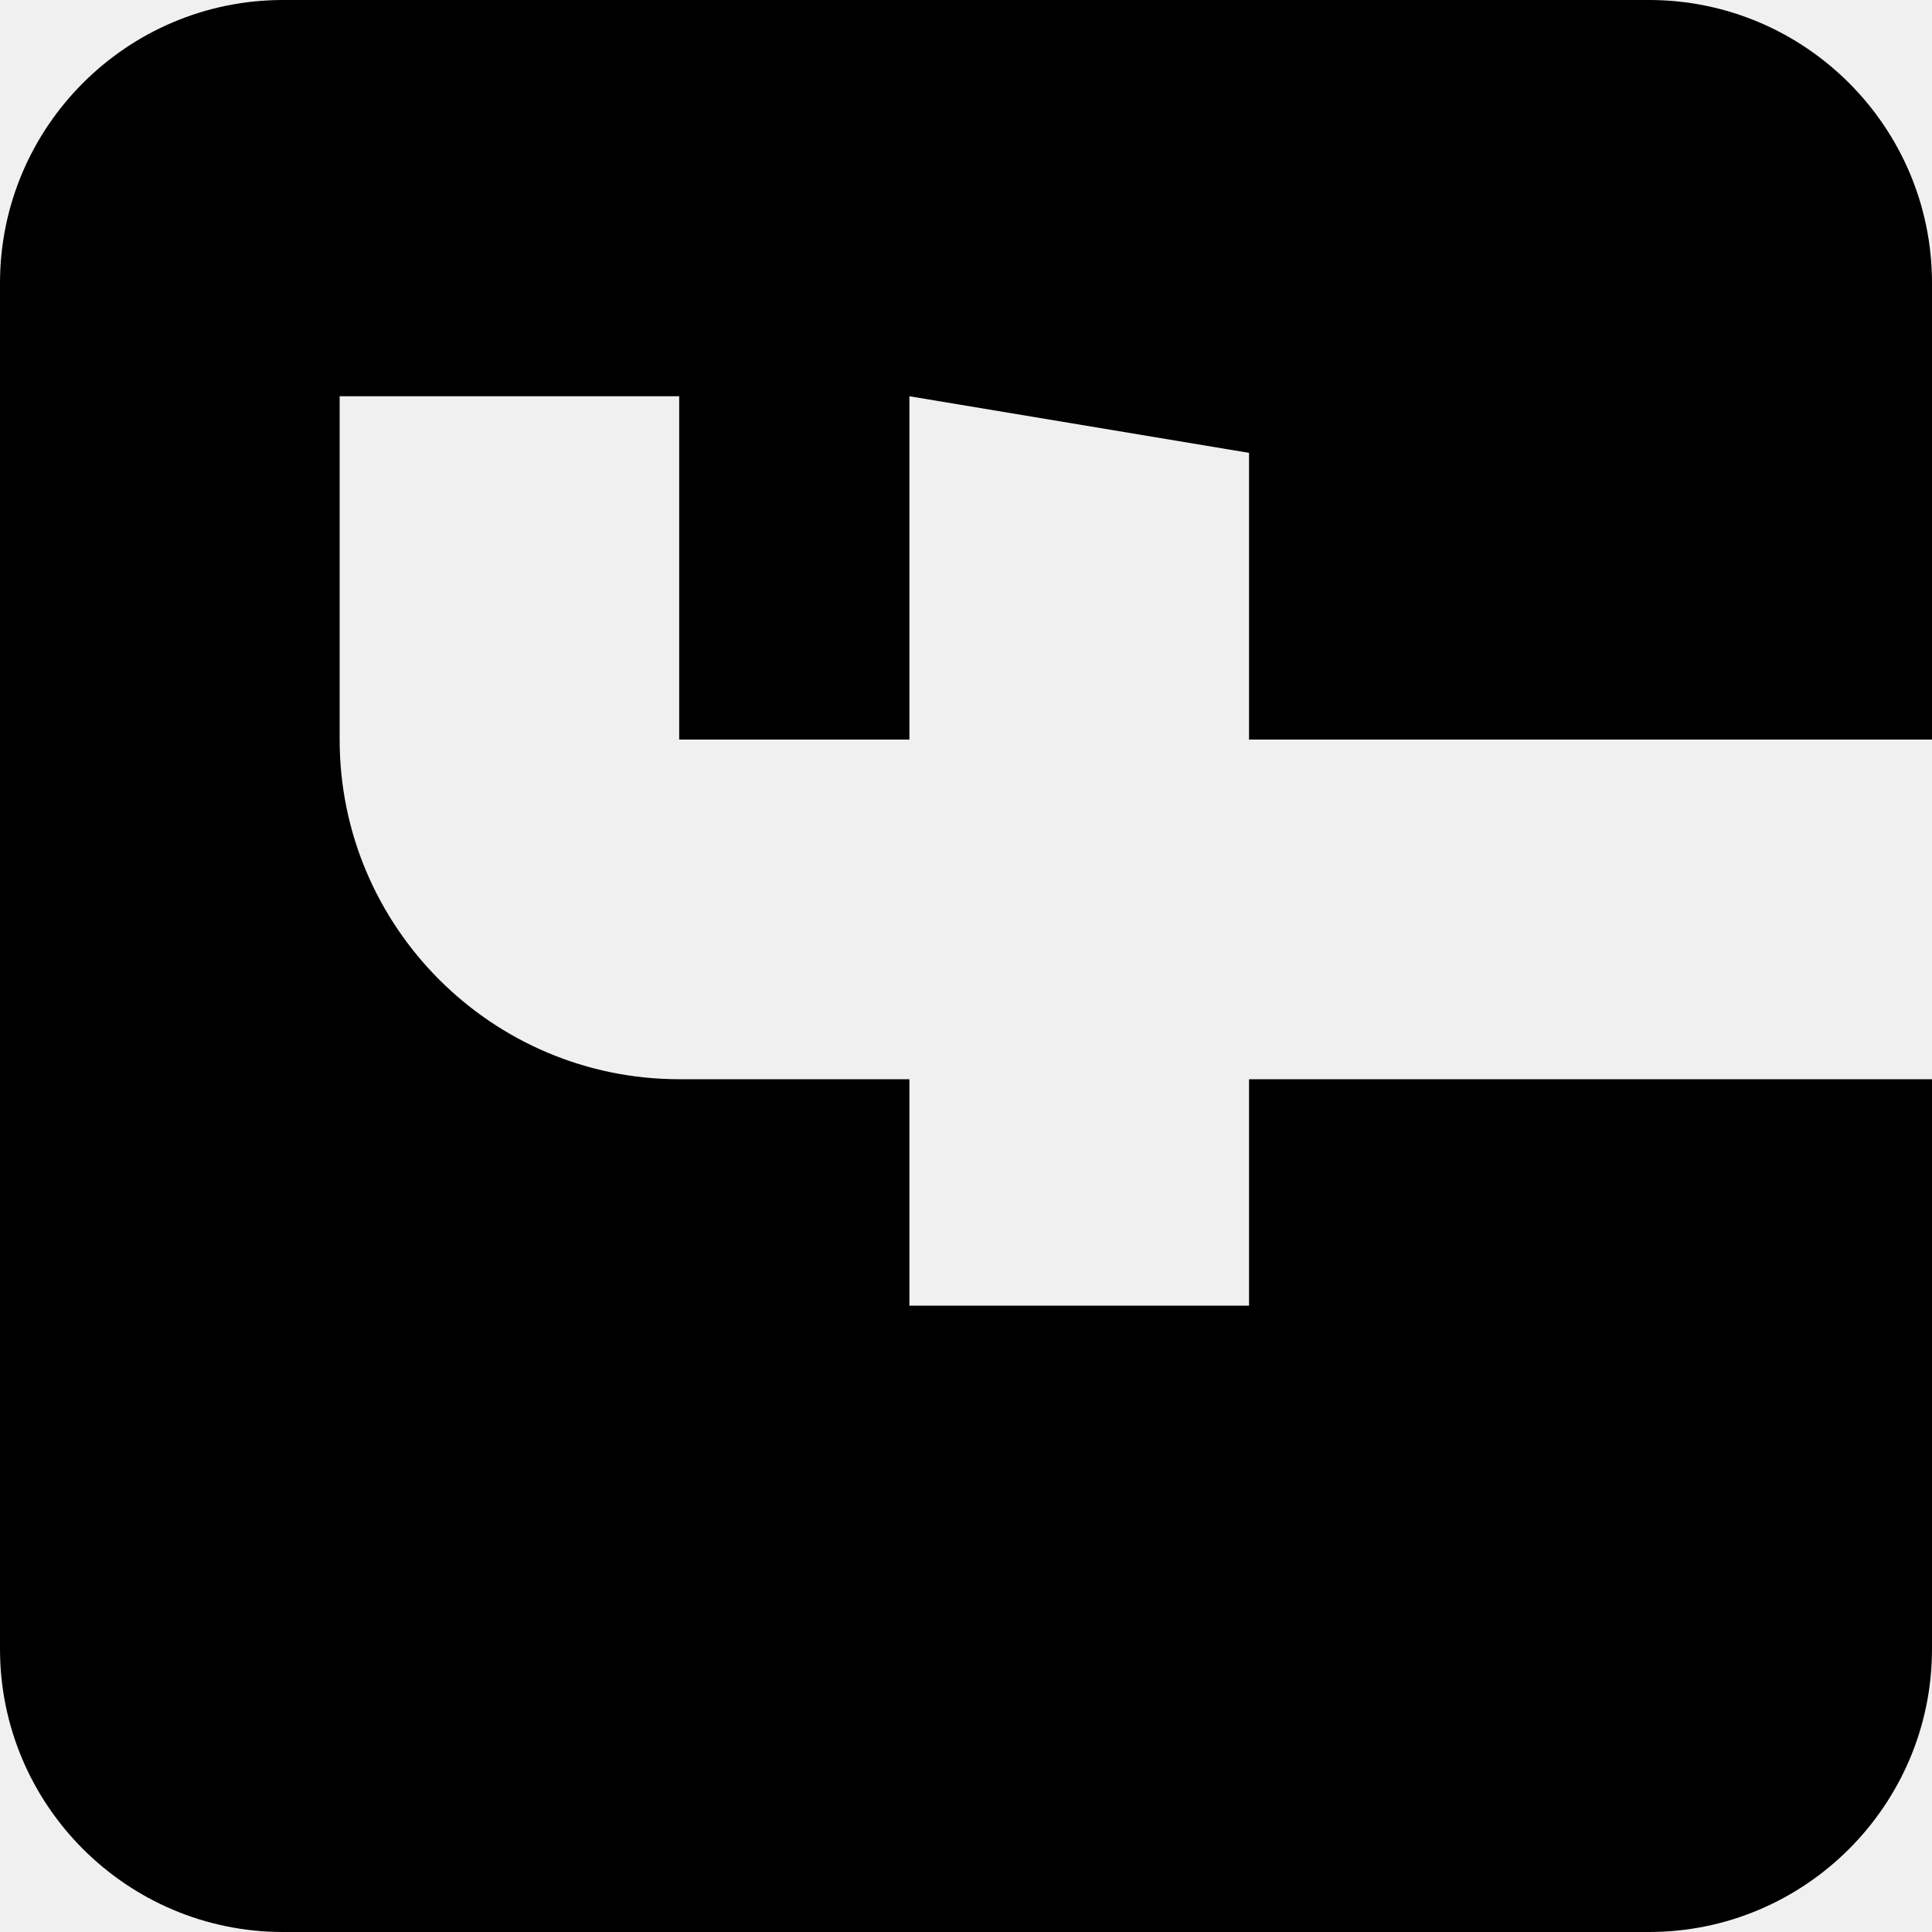
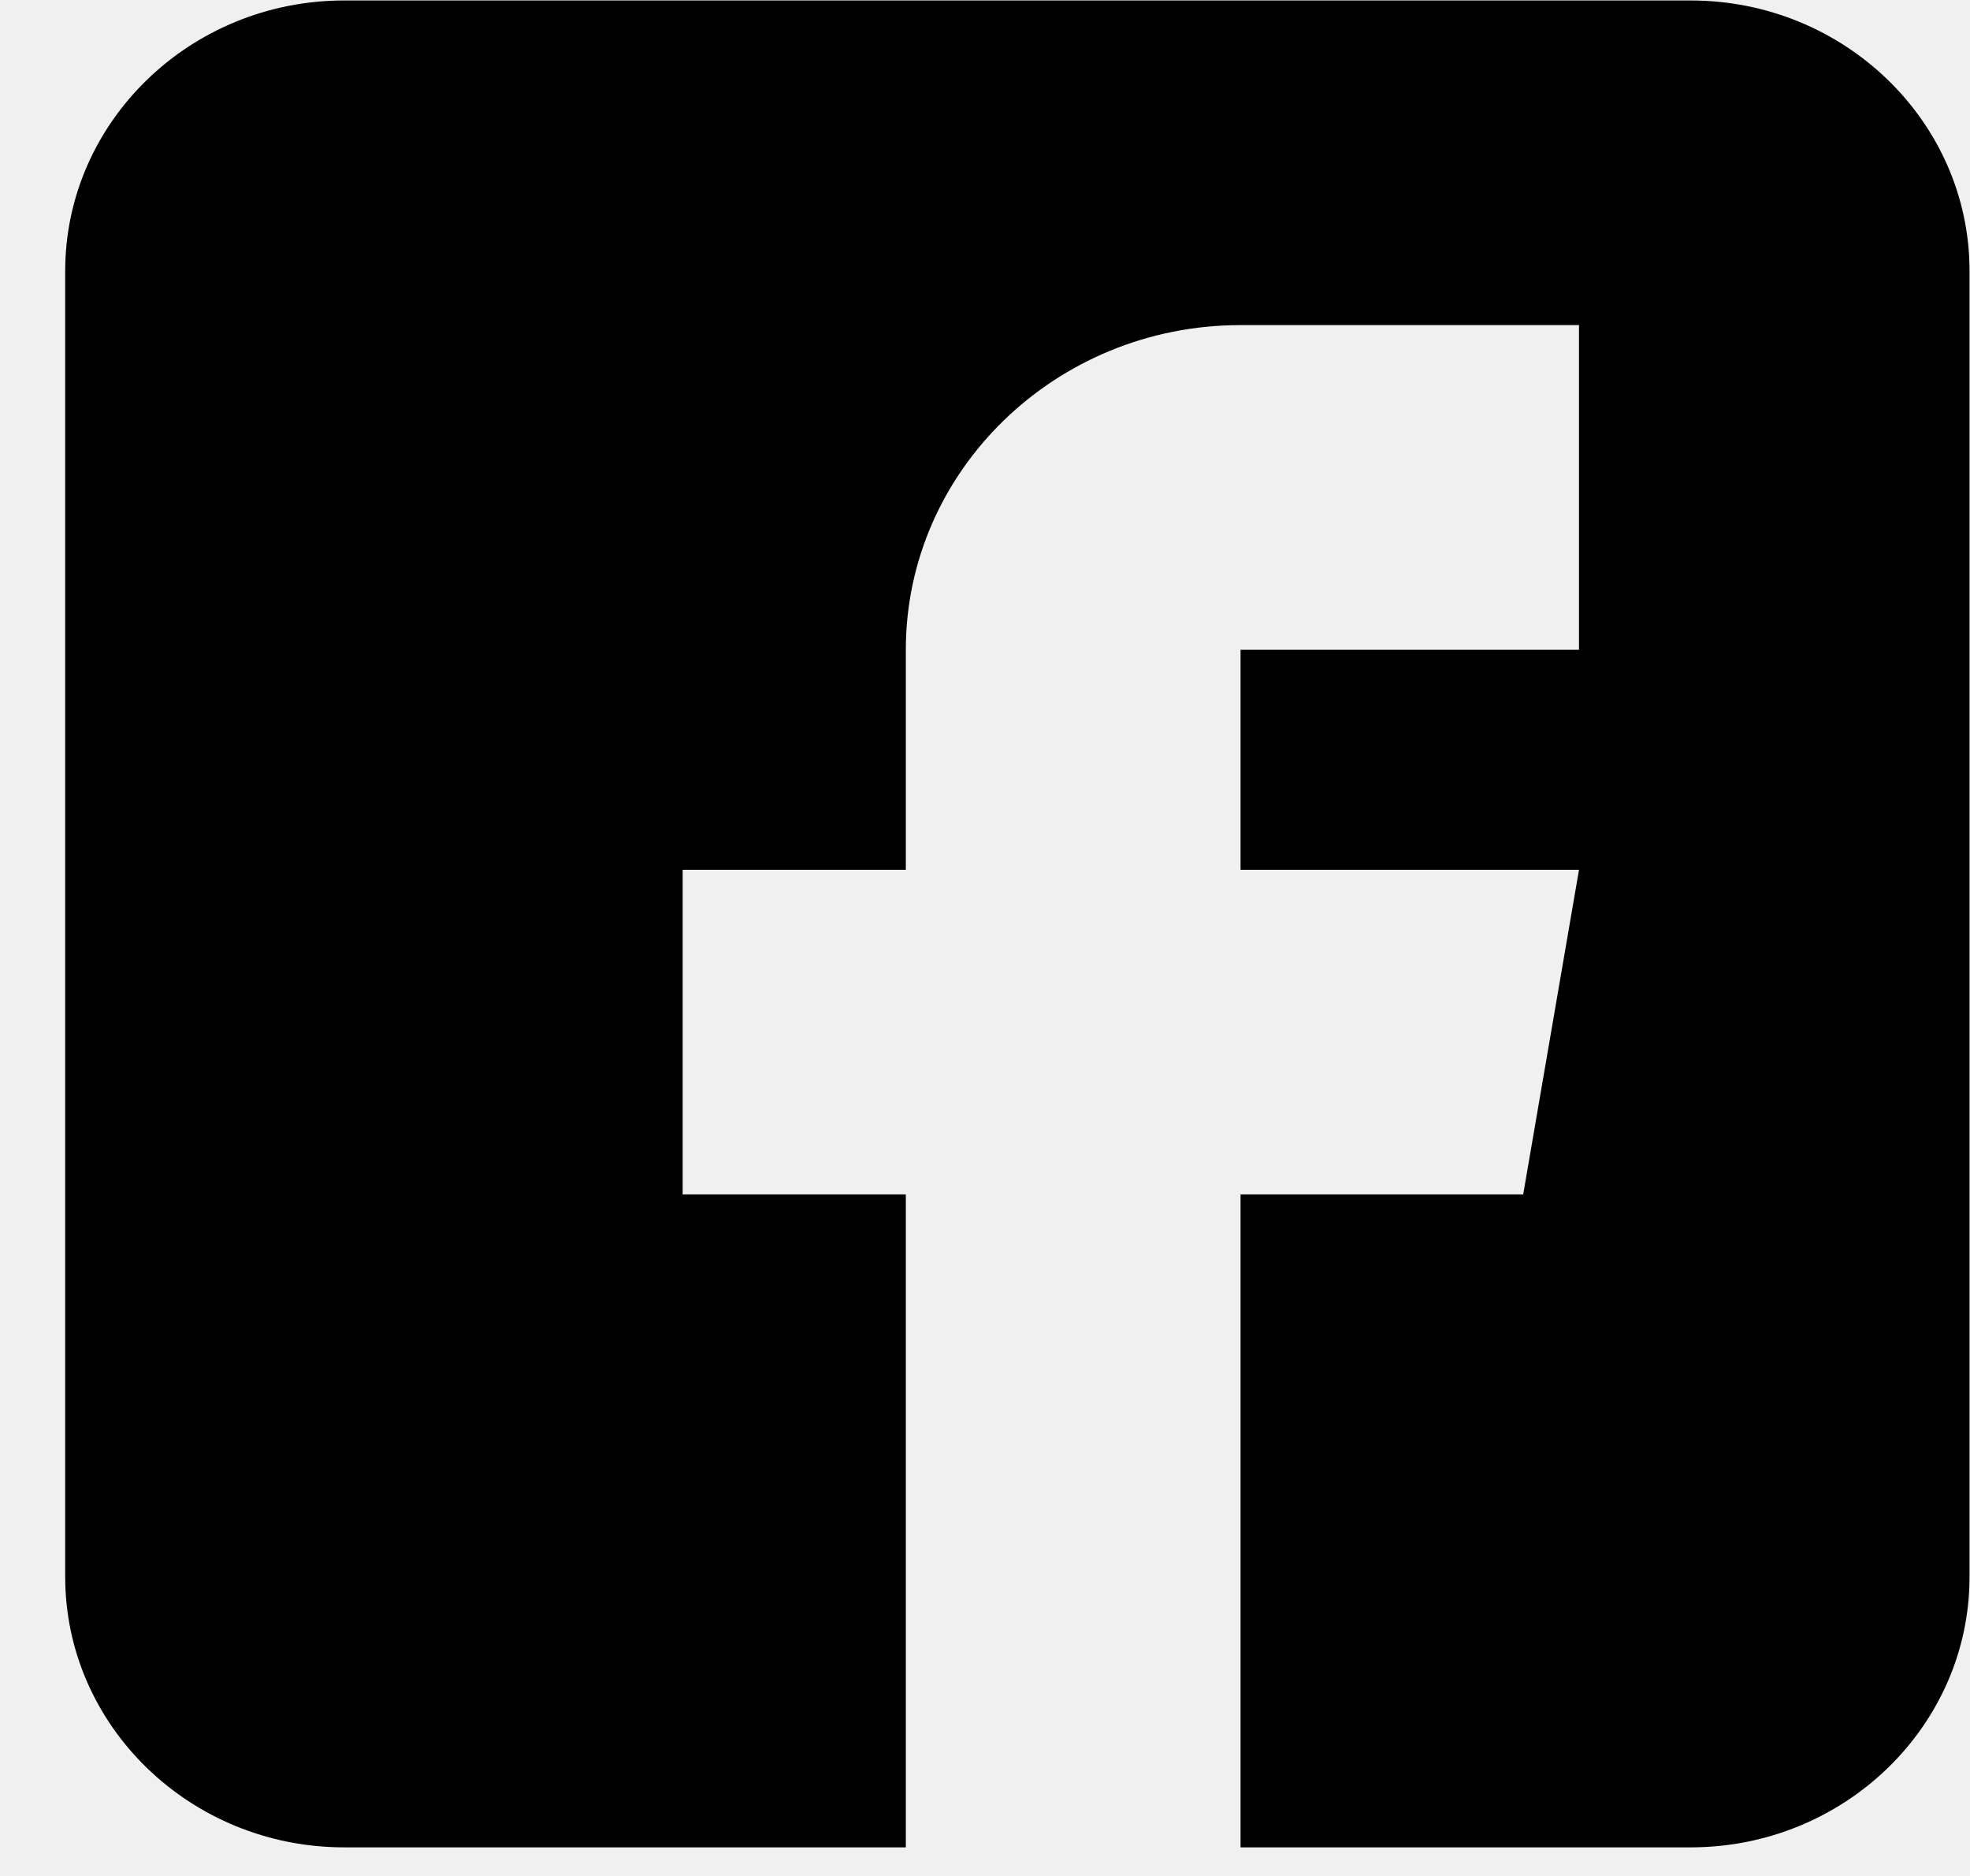
- <svg xmlns="http://www.w3.org/2000/svg" width="20" height="20" viewBox="0 0 20 20" fill="none">
-   <path d="M-7.46167e-07 2.93L-1.28061e-07 17.07C-5.74539e-08 18.686 1.314 20 2.93 20L17.07 20C18.686 20 20 18.686 20 17.07L20 11.172L12.93 11.172L12.93 13.516L9.414 13.516L9.414 11.172L7.031 11.172C5.093 11.172 3.516 9.595 3.516 7.656L3.516 4.102L7.031 4.102L7.031 7.656L9.414 7.656L9.414 4.102L12.93 4.688L12.93 7.656L20 7.656L20 2.93C20 1.314 18.686 -8.16774e-07 17.07 -7.46167e-07L2.93 -1.28061e-07C1.314 -5.74539e-08 -8.16774e-07 1.314 -7.46167e-07 2.93Z" fill="black" />
+ <svg xmlns="http://www.w3.org/2000/svg" width="21" height="20" viewBox="0 0 21 20" fill="none">
+   <g clip-path="url(#clip0_1_4)">
+     <path d="M18.022 0.005L3.669 0.005C2.029 0.005 0.695 1.299 0.695 2.889V16.811C0.695 18.401 2.029 19.695 3.669 19.695H9.656V12.734H7.277V9.273H9.656V6.927C9.656 5.018 11.256 3.466 13.224 3.466H16.832V6.927H13.224V9.273H16.832L16.237 12.734H13.224V19.695H18.022C19.661 19.695 20.995 18.401 20.995 16.811L20.995 2.889C20.995 1.299 19.661 0.005 18.022 0.005Z" fill="black" />
+   </g>
+   <defs>
+     <clipPath id="clip0_1_4">
+       <rect width="19.69" height="20.3" fill="white" transform="translate(20.9953 0.00465393) rotate(90)" />
+     </clipPath>
+   </defs>
</svg>
